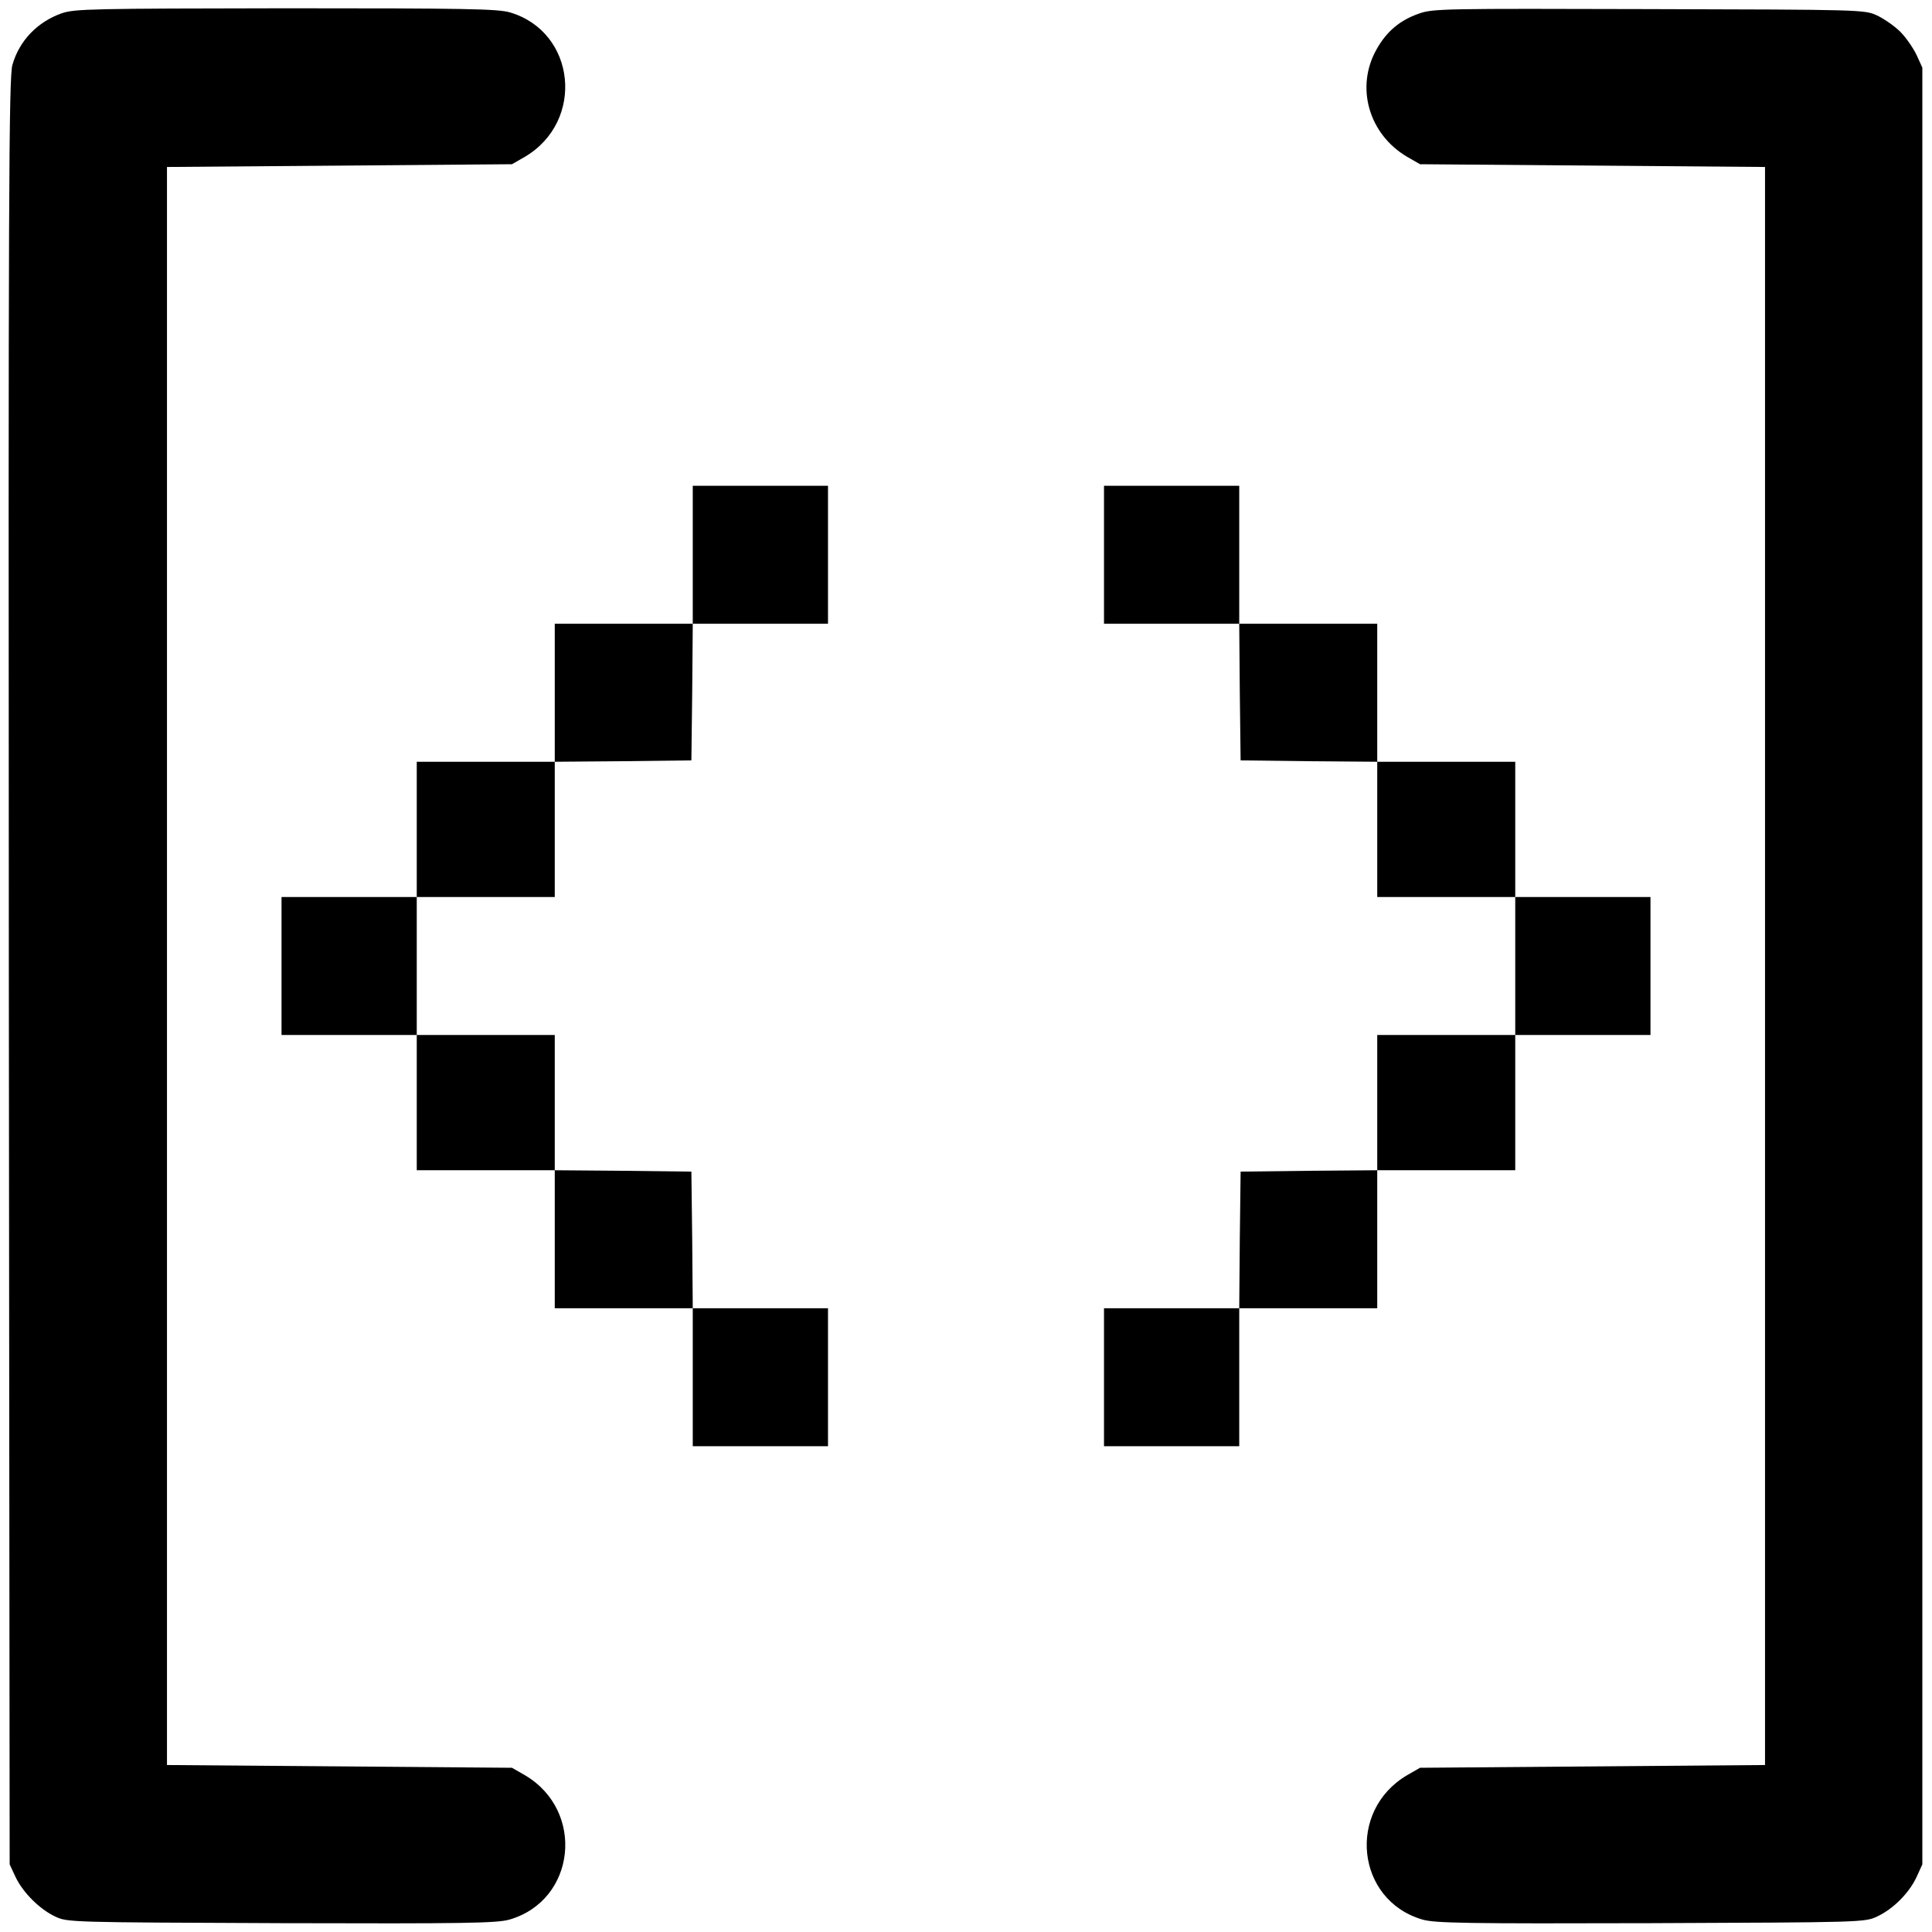
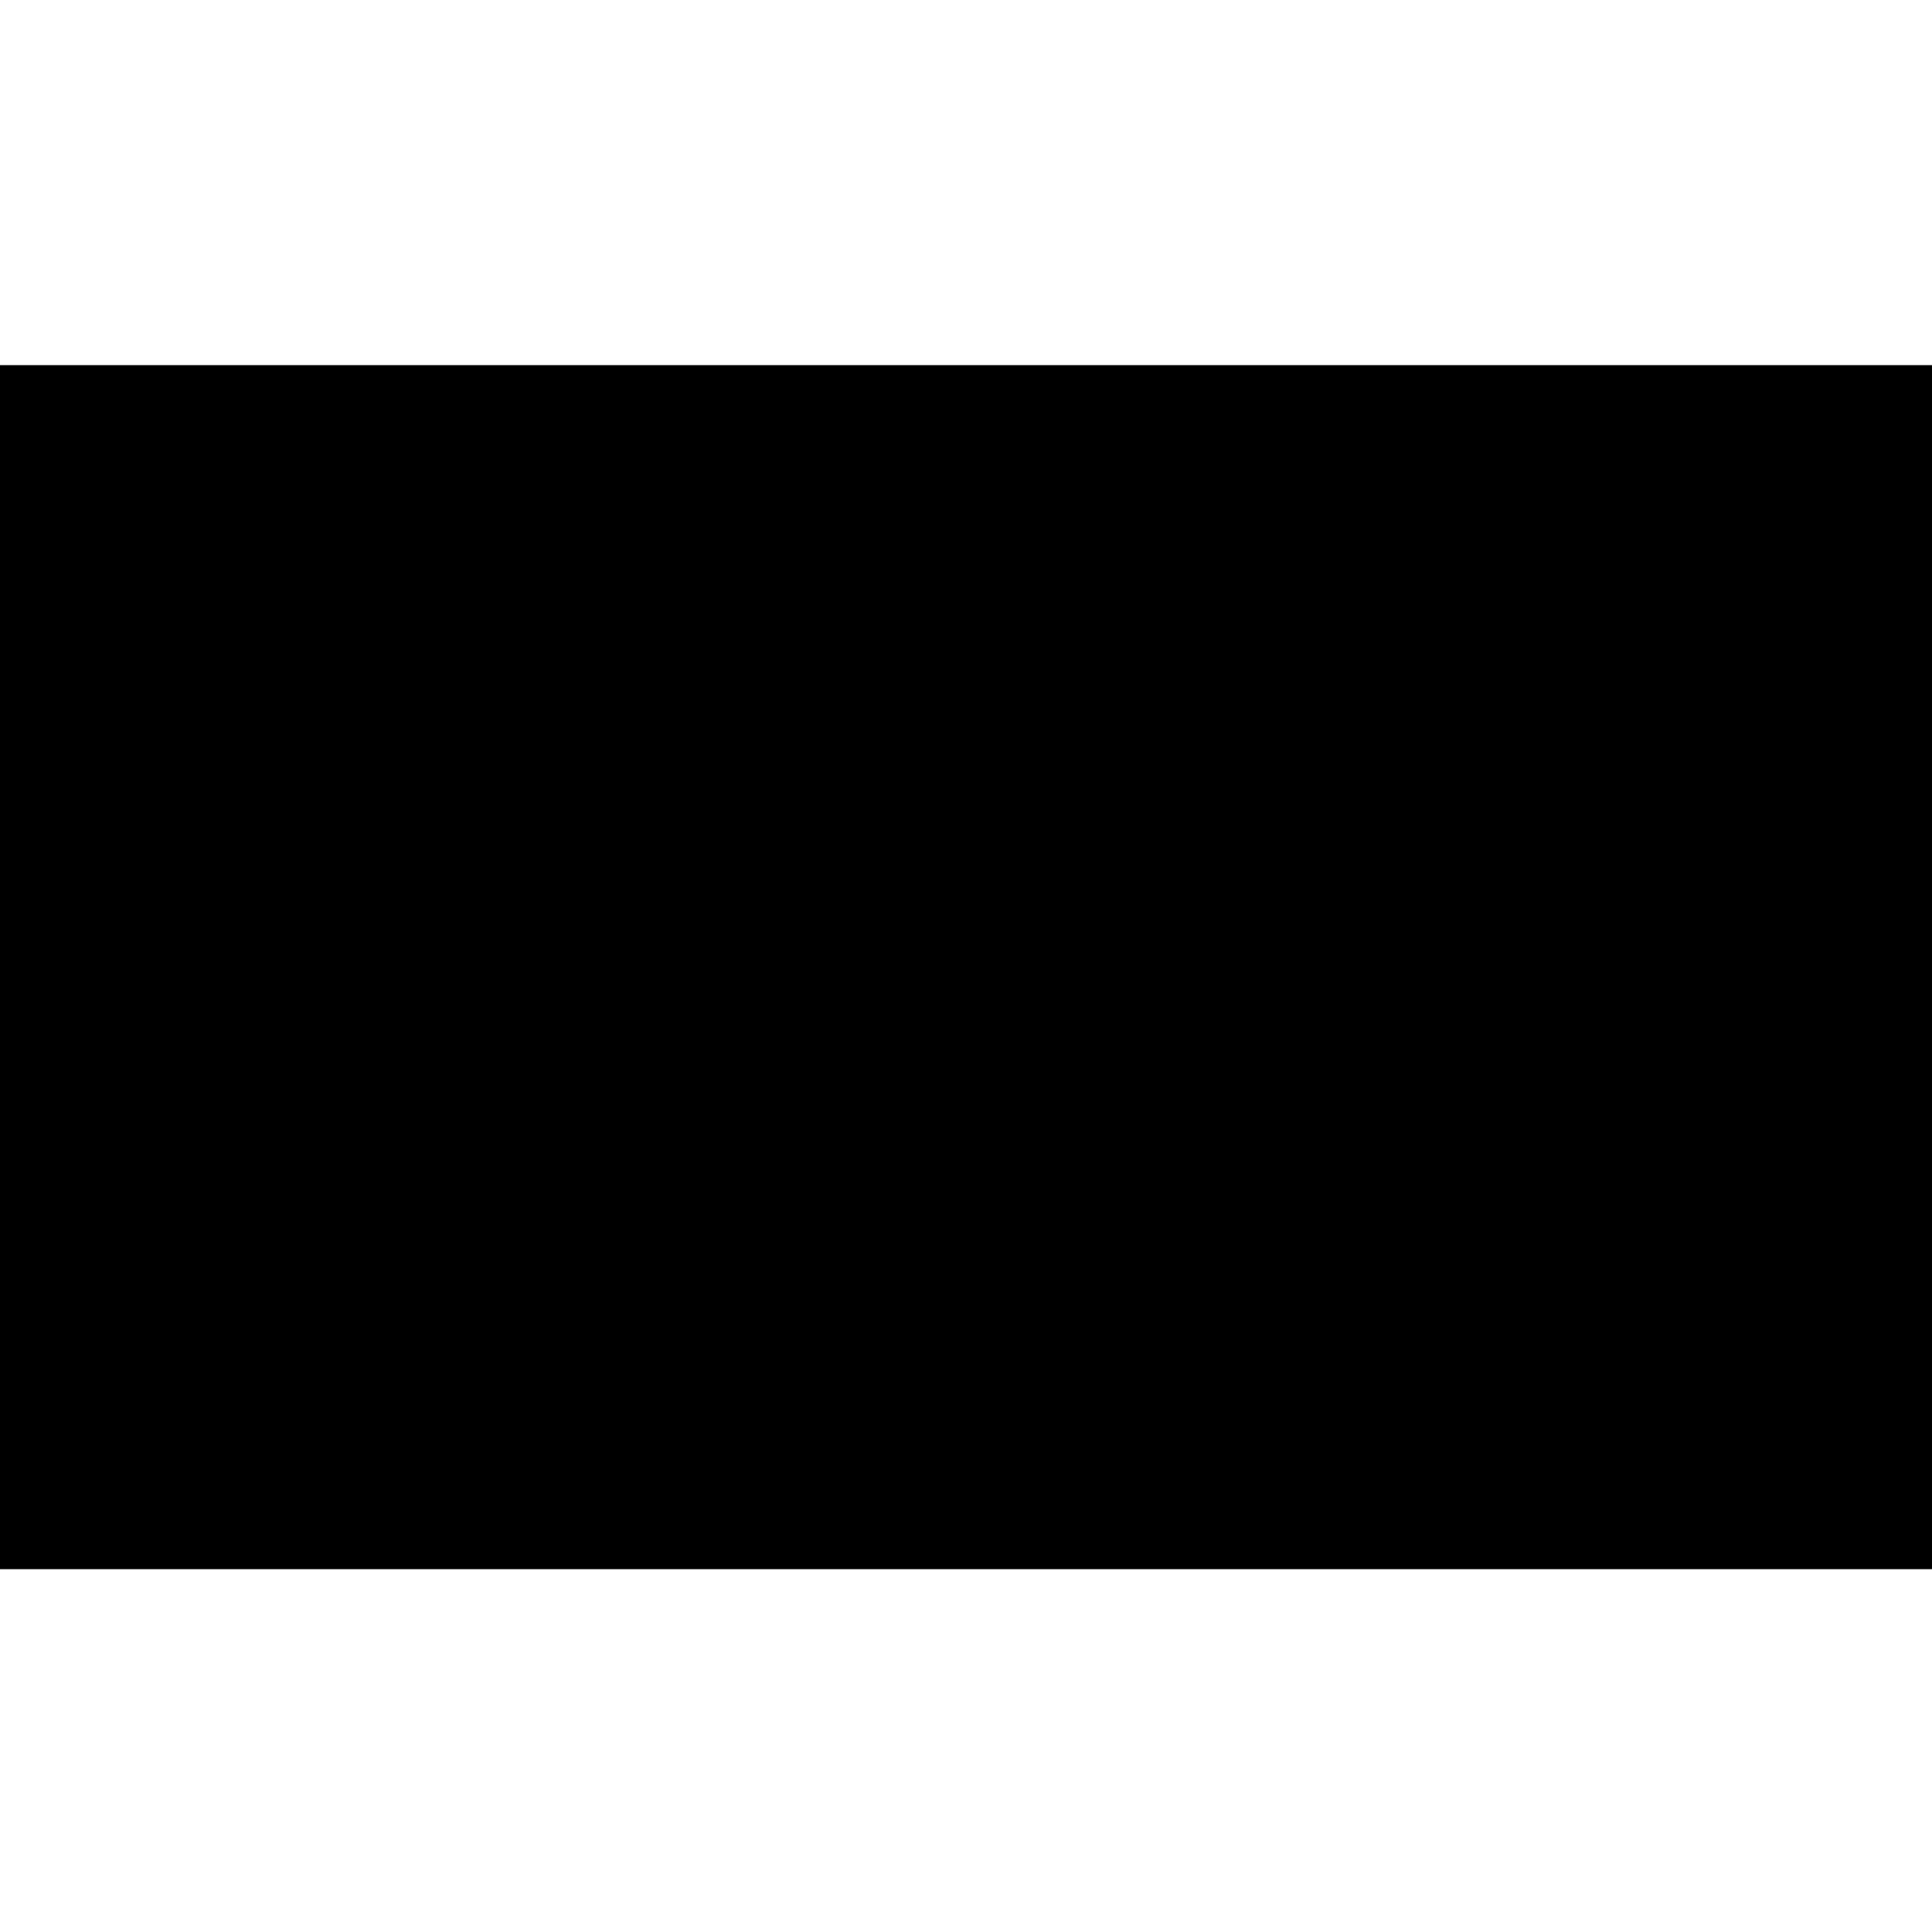
- <svg xmlns="http://www.w3.org/2000/svg" version="1.0" width="700pt" height="700pt" viewBox="0 0 700 700" preserveAspectRatio="xMidYMid meet">
-   <g transform="translate(0,700) scale(0.1,-0.1)" fill="#000000" stroke="none">
-     <path d="M224 6952 c-88 -31 -154 -99 -179 -187 -13 -44 -15 -471 -13 -3285 l3 -3235 21 -45 c27 -57 87 -117 144 -144 44 -21 55 -21 819 -24 672 -2 781 0 827 13 241 70 275 394 56 523 l-47 27 -625 5 -625 5 0 2895 0 2895 625 5 625 5 47 27 c218 129 185 452 -54 523 -44 13 -159 15 -812 15 -702 -1 -765 -2 -812 -18z" />
-     <path d="M5142 6951 c-70 -24 -118 -65 -154 -129 -78 -137 -29 -308 110 -390 l47 -27 625 -5 625 -5 0 -2895 0 -2895 -625 -5 -625 -5 -47 -27 c-219 -129 -185 -453 56 -523 46 -13 155 -15 827 -13 765 3 775 3 820 24 58 27 116 85 143 143 l21 46 0 3255 0 3255 -21 46 c-12 25 -38 63 -59 84 -21 21 -59 47 -84 59 -46 21 -54 21 -826 23 -735 2 -783 2 -833 -16z" />
-     <path d="M2510 4990 l0 -250 -250 0 -250 0 0 -250 0 -250 -250 0 -250 0 0 -245 0 -245 -245 0 -245 0 0 -250 0 -250 245 0 245 0 0 -245 0 -245 250 0 250 0 0 -250 0 -250 250 0 250 0 0 -250 0 -250 245 0 245 0 0 250 0 250 -245 0 -245 0 -2 248 -3 247 -247 3 -248 2 0 245 0 245 -250 0 -250 0 0 250 0 250 250 0 250 0 0 245 0 245 248 2 247 3 3 248 2 247 245 0 245 0 0 250 0 250 -245 0 -245 0 0 -250z" />
-     <path d="M4000 4990 l0 -250 245 0 245 0 2 -247 3 -248 248 -3 247 -2 0 -245 0 -245 250 0 250 0 0 -250 0 -250 -250 0 -250 0 0 -245 0 -245 -247 -2 -248 -3 -3 -247 -2 -248 -245 0 -245 0 0 -250 0 -250 245 0 245 0 0 250 0 250 250 0 250 0 0 250 0 250 250 0 250 0 0 245 0 245 245 0 245 0 0 250 0 250 -245 0 -245 0 0 245 0 245 -250 0 -250 0 0 250 0 250 -250 0 -250 0 0 250 0 250 -245 0 -245 0 0 -250z" />
+ <svg xmlns="http://www.w3.org/2000/svg" version="1.0" width="836pt" height="836pt" viewBox="0 0 836 836" preserveAspectRatio="xMidYMid meet">
+   <g transform="translate(0,836) scale(0.1,-0.1)" fill="#000000" stroke="none">
+     <path d="M0 4175 l0 -2605 4180 0 4180 0 0 2605 0 2605 -4180 0 -4180 0 0 -2605z" />
  </g>
</svg>
